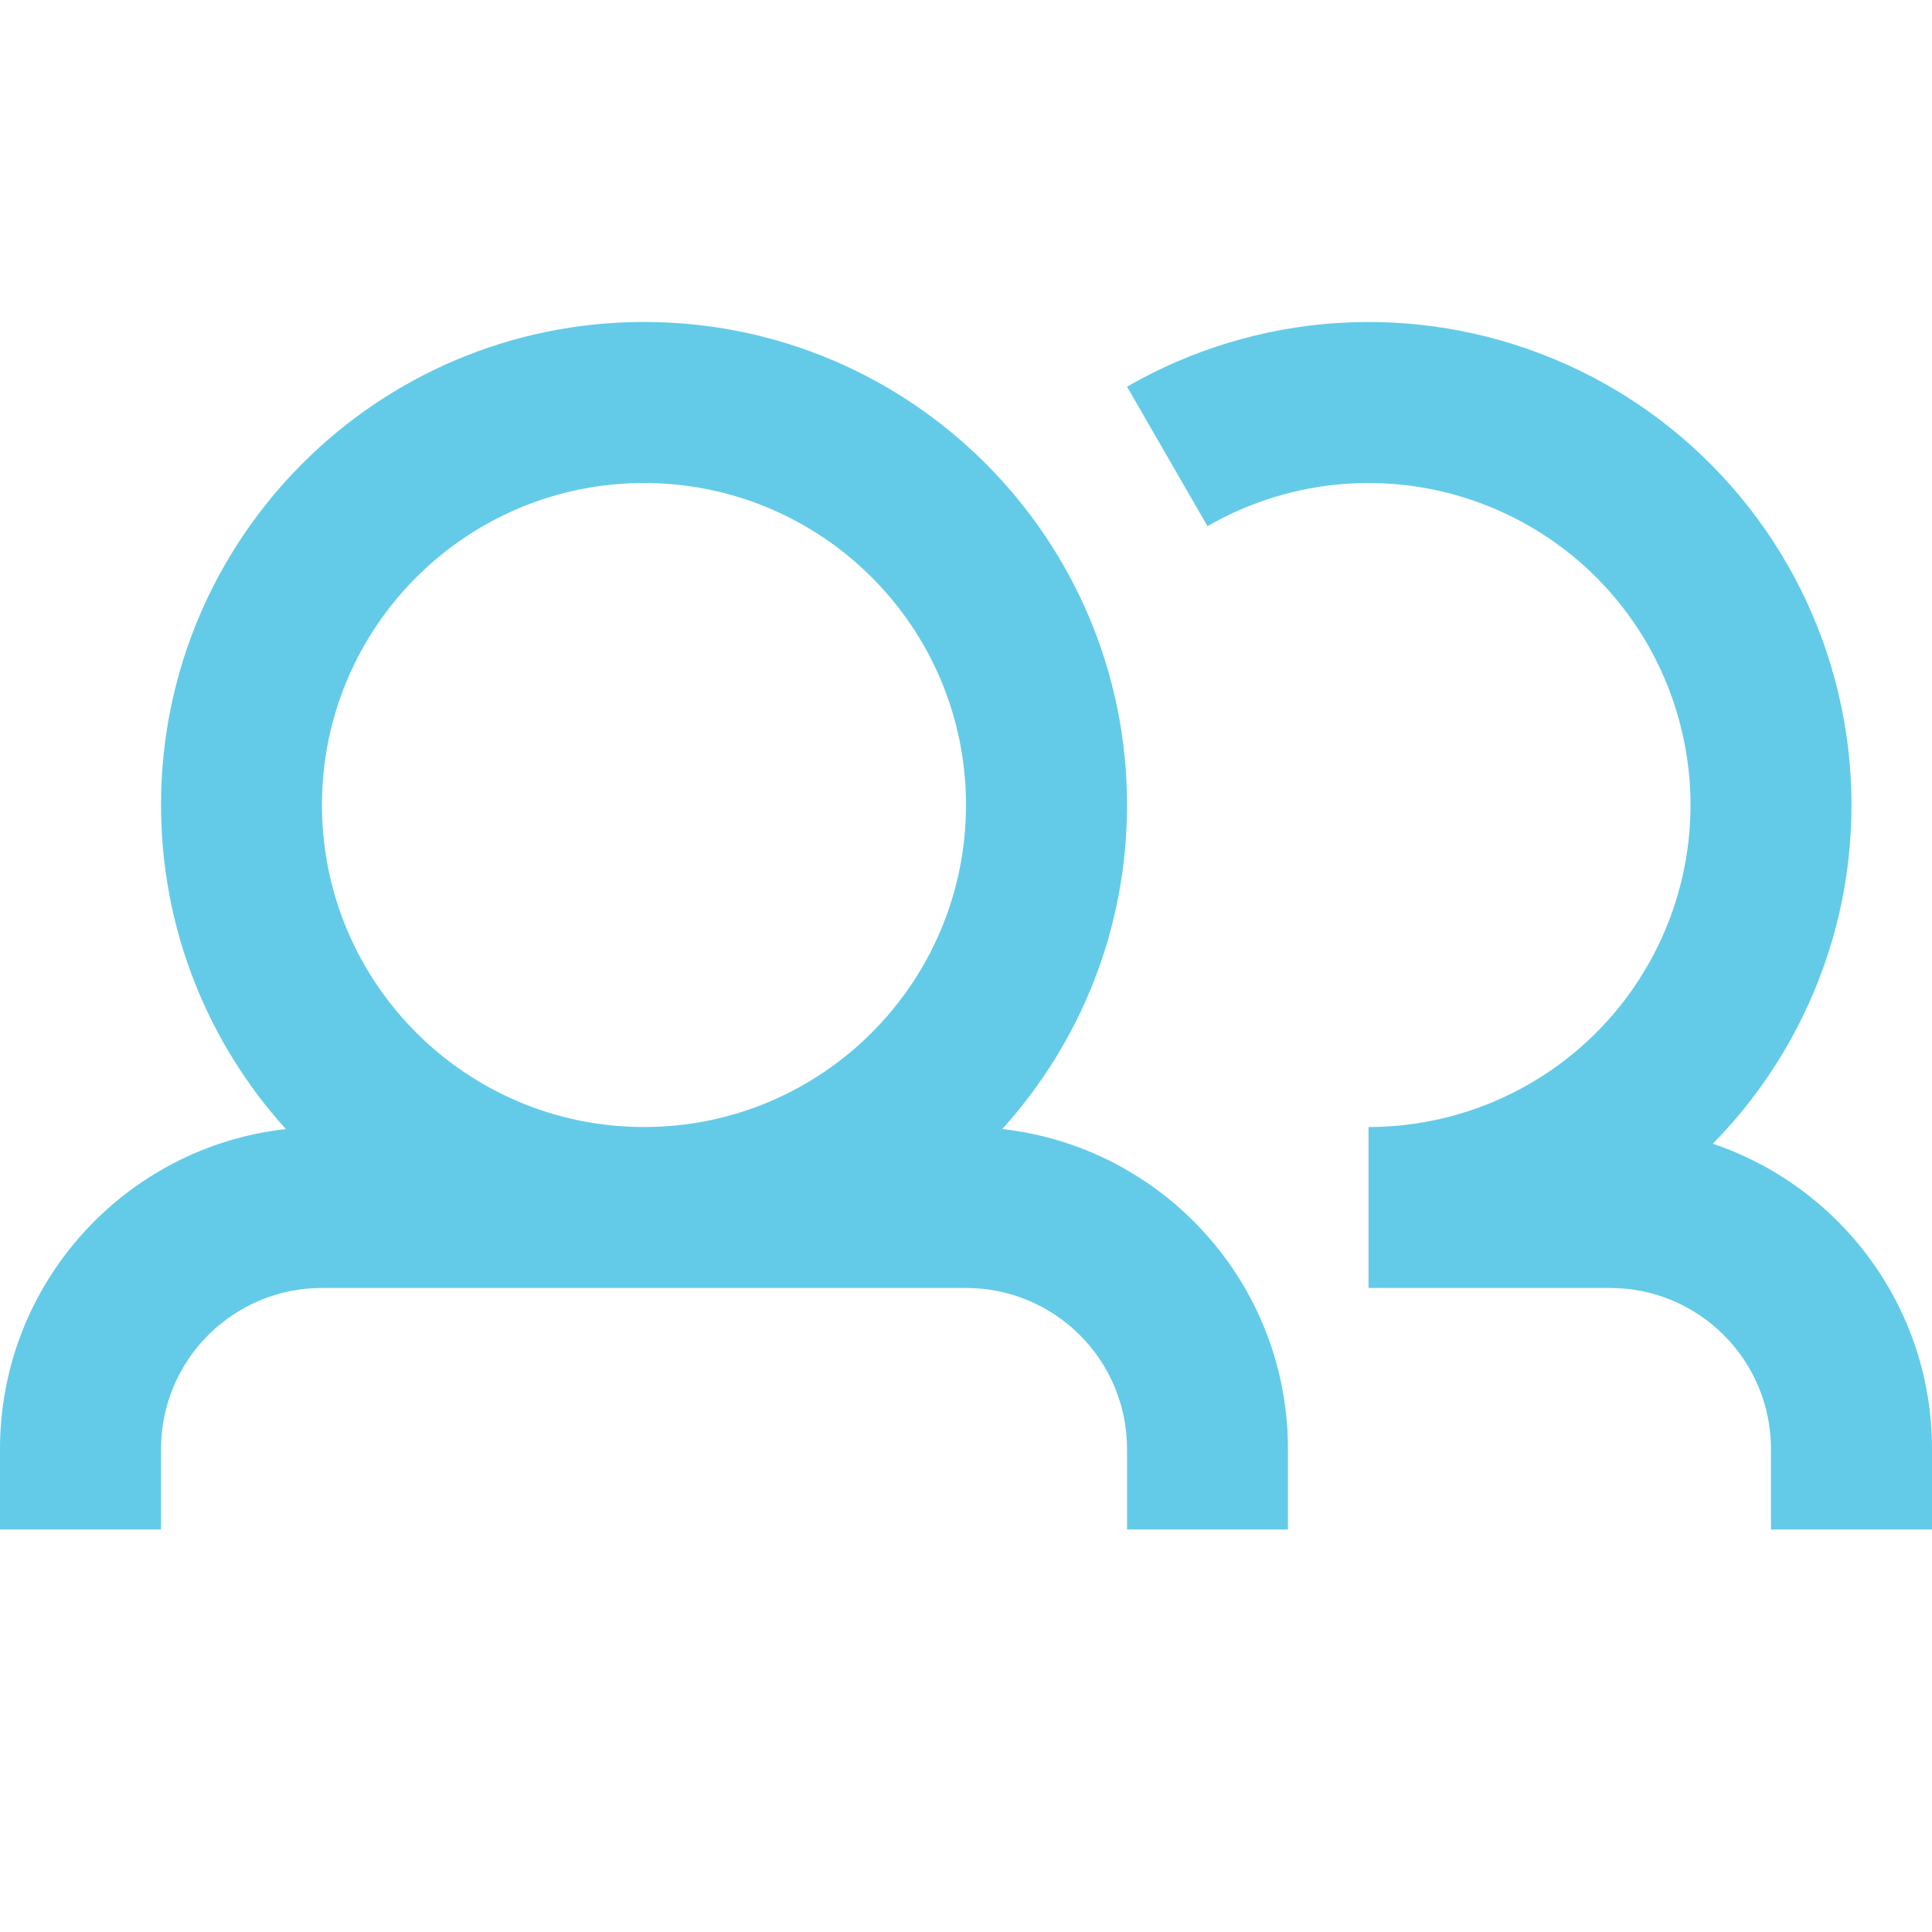
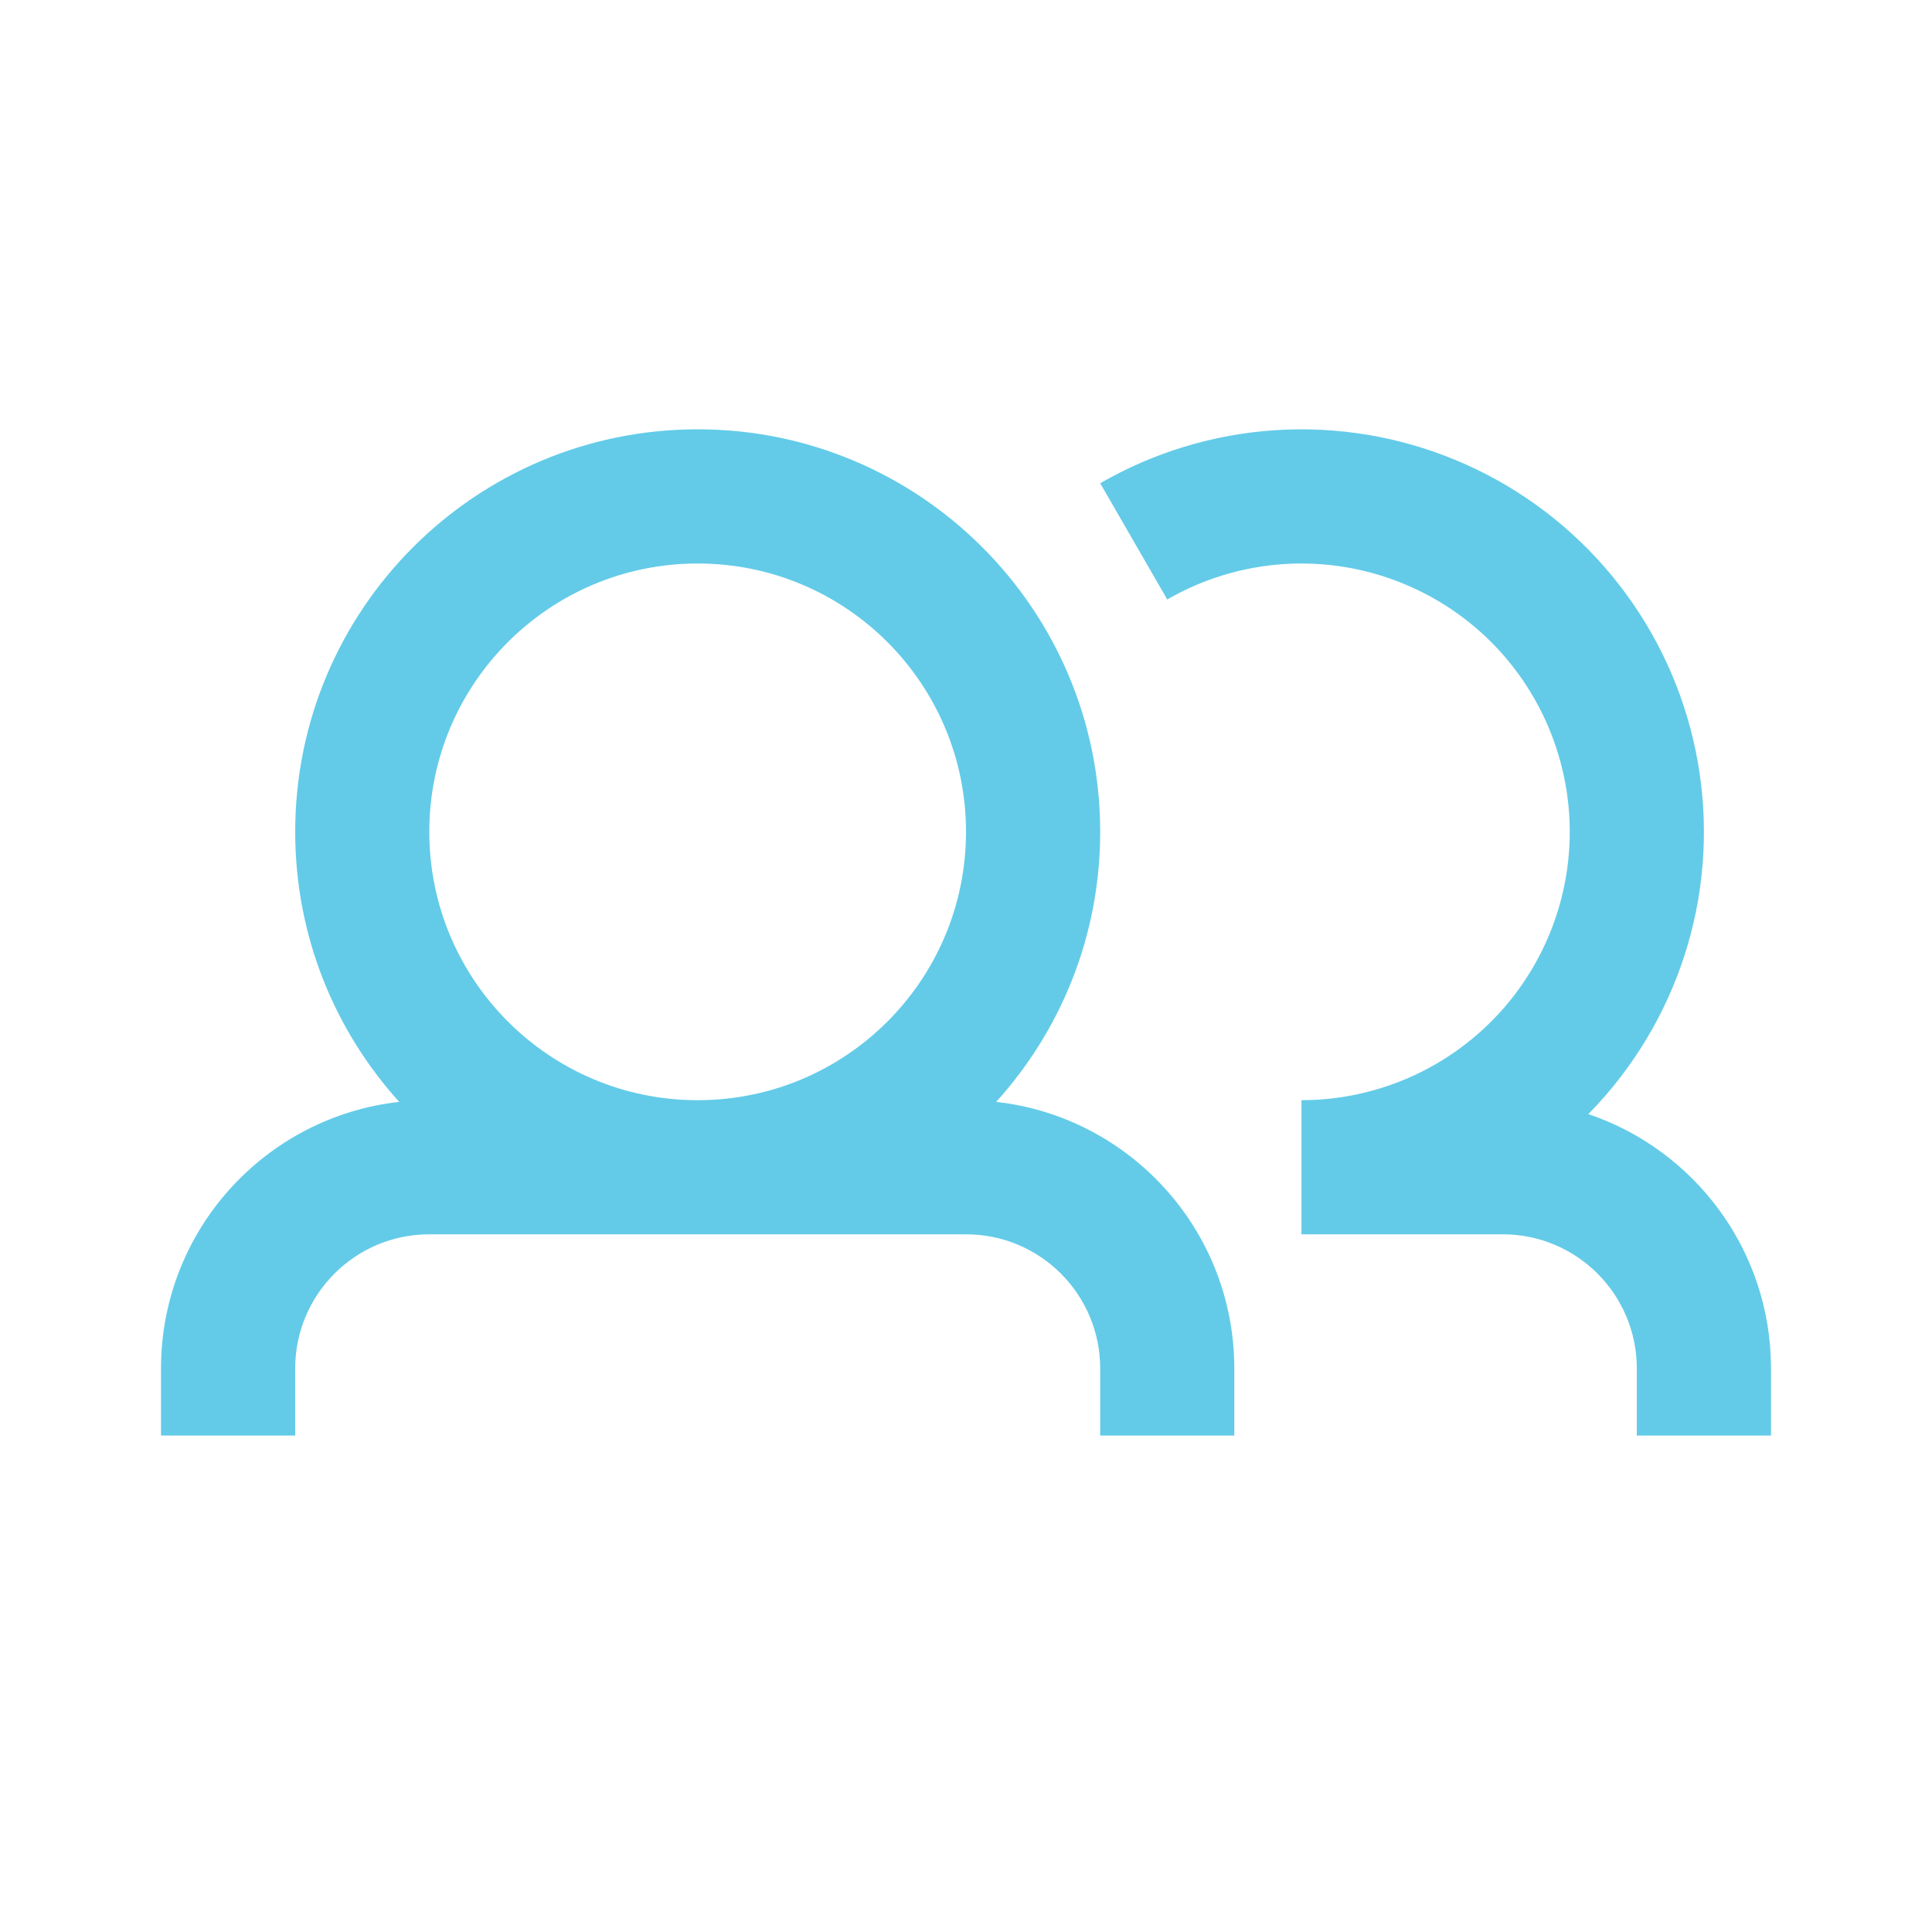
- <svg xmlns="http://www.w3.org/2000/svg" width="24" height="24" viewBox="0 0 20 20" fill="none">
-   <path fill-rule="evenodd" clip-rule="evenodd" d="M10.375 11.688C11.178 10.8 11.667 9.624 11.667 8.333C11.667 5.572 9.428 3.333 6.667 3.333C3.905 3.333 1.667 5.572 1.667 8.333C1.667 9.624 2.156 10.8 2.959 11.688C1.294 11.874 0 13.286 0 15V15.833H1.667V15C1.667 14.079 2.413 13.333 3.333 13.333H10C10.921 13.333 11.667 14.079 11.667 15V15.833H13.333V15C13.333 13.286 12.039 11.874 10.375 11.688ZM3.333 8.333C3.333 6.492 4.826 5 6.667 5C8.508 5 10 6.492 10 8.333C10 10.174 8.508 11.667 6.667 11.667C4.826 11.667 3.333 10.174 3.333 8.333Z" fill="#63CBE8" />
-   <path d="M13.84 3.344C14.605 3.294 15.371 3.42 16.08 3.714C16.789 4.007 17.42 4.46 17.926 5.037C18.431 5.613 18.798 6.298 18.996 7.039C19.195 7.78 19.22 8.557 19.071 9.309C18.921 10.061 18.6 10.769 18.133 11.377C18.009 11.54 17.874 11.694 17.731 11.84C19.05 12.284 20 13.531 20 15V15.833H18.333V15C18.333 14.079 17.587 13.333 16.667 13.333H14.167V11.667C14.678 11.667 15.182 11.549 15.641 11.323C16.099 11.097 16.5 10.768 16.811 10.363C17.122 9.957 17.336 9.485 17.436 8.984C17.536 8.482 17.519 7.964 17.386 7.471C17.254 6.977 17.01 6.52 16.673 6.135C16.336 5.751 15.915 5.449 15.442 5.254C14.97 5.058 14.459 4.974 13.949 5.007C13.438 5.041 12.943 5.191 12.5 5.447L11.667 4.003C12.331 3.62 13.074 3.394 13.84 3.344Z" fill="#63CBE8" />
+ <svg xmlns="http://www.w3.org/2000/svg" width="24" height="24" viewBox="0 0 24 24" fill="none">
+   <g transform="translate(2 2)">
+     <path fill-rule="evenodd" clip-rule="evenodd" d="M10.375 11.688C11.178 10.8 11.667 9.624 11.667 8.333C11.667 5.572 9.428 3.333 6.667 3.333C3.905 3.333 1.667 5.572 1.667 8.333C1.667 9.624 2.156 10.8 2.959 11.688C1.294 11.874 0 13.286 0 15V15.833H1.667V15C1.667 14.079 2.413 13.333 3.333 13.333H10C10.921 13.333 11.667 14.079 11.667 15V15.833H13.333V15C13.333 13.286 12.039 11.874 10.375 11.688ZM3.333 8.333C3.333 6.492 4.826 5 6.667 5C8.508 5 10 6.492 10 8.333C10 10.174 8.508 11.667 6.667 11.667C4.826 11.667 3.333 10.174 3.333 8.333Z" fill="#63CBE8" />
+     <path d="M13.84 3.344C14.605 3.294 15.371 3.42 16.08 3.714C16.789 4.007 17.42 4.46 17.926 5.037C18.431 5.613 18.798 6.298 18.996 7.039C19.195 7.78 19.22 8.557 19.071 9.309C18.921 10.061 18.6 10.769 18.133 11.377C18.009 11.54 17.874 11.694 17.731 11.84C19.05 12.284 20 13.531 20 15V15.833H18.333V15C18.333 14.079 17.587 13.333 16.667 13.333H14.167V11.667C14.678 11.667 15.182 11.549 15.641 11.323C16.099 11.097 16.5 10.768 16.811 10.363C17.122 9.957 17.336 9.485 17.436 8.984C17.536 8.482 17.519 7.964 17.386 7.471C17.254 6.977 17.01 6.52 16.673 6.135C16.336 5.751 15.915 5.449 15.442 5.254C14.97 5.058 14.459 4.974 13.949 5.007C13.438 5.041 12.943 5.191 12.5 5.447L11.667 4.003C12.331 3.62 13.074 3.394 13.84 3.344Z" fill="#63CBE8" />
+   </g>
</svg>
